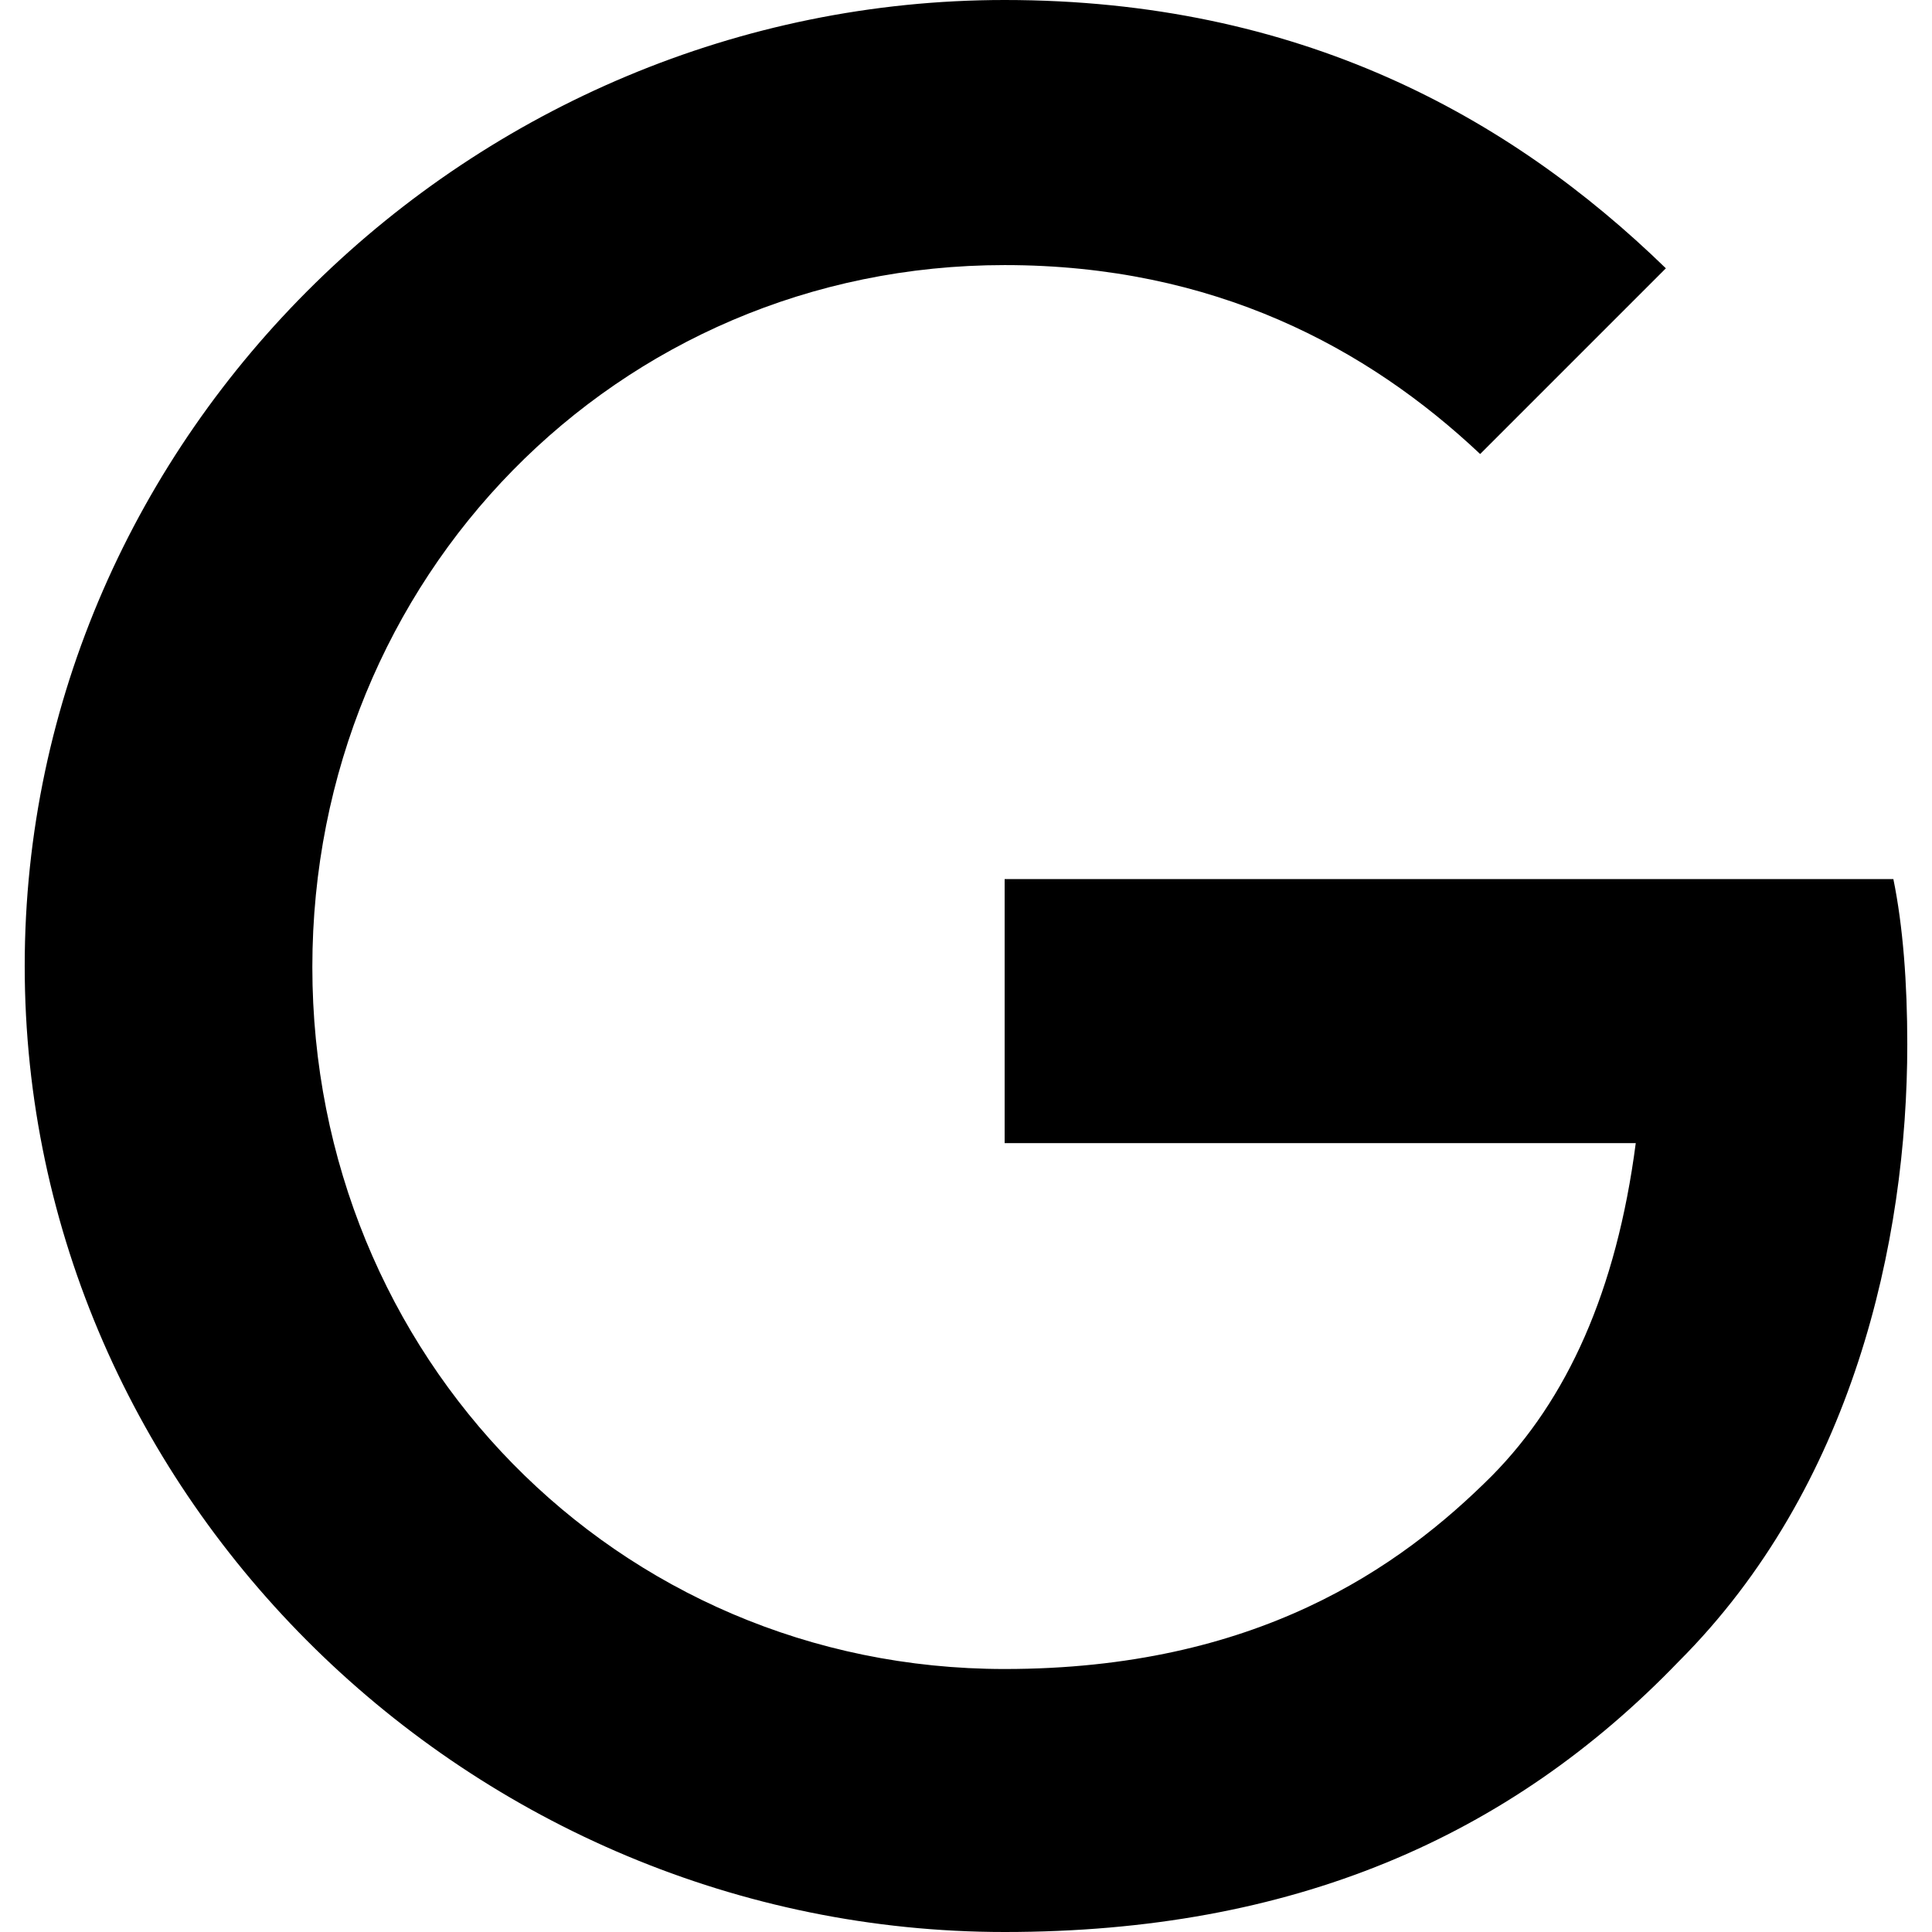
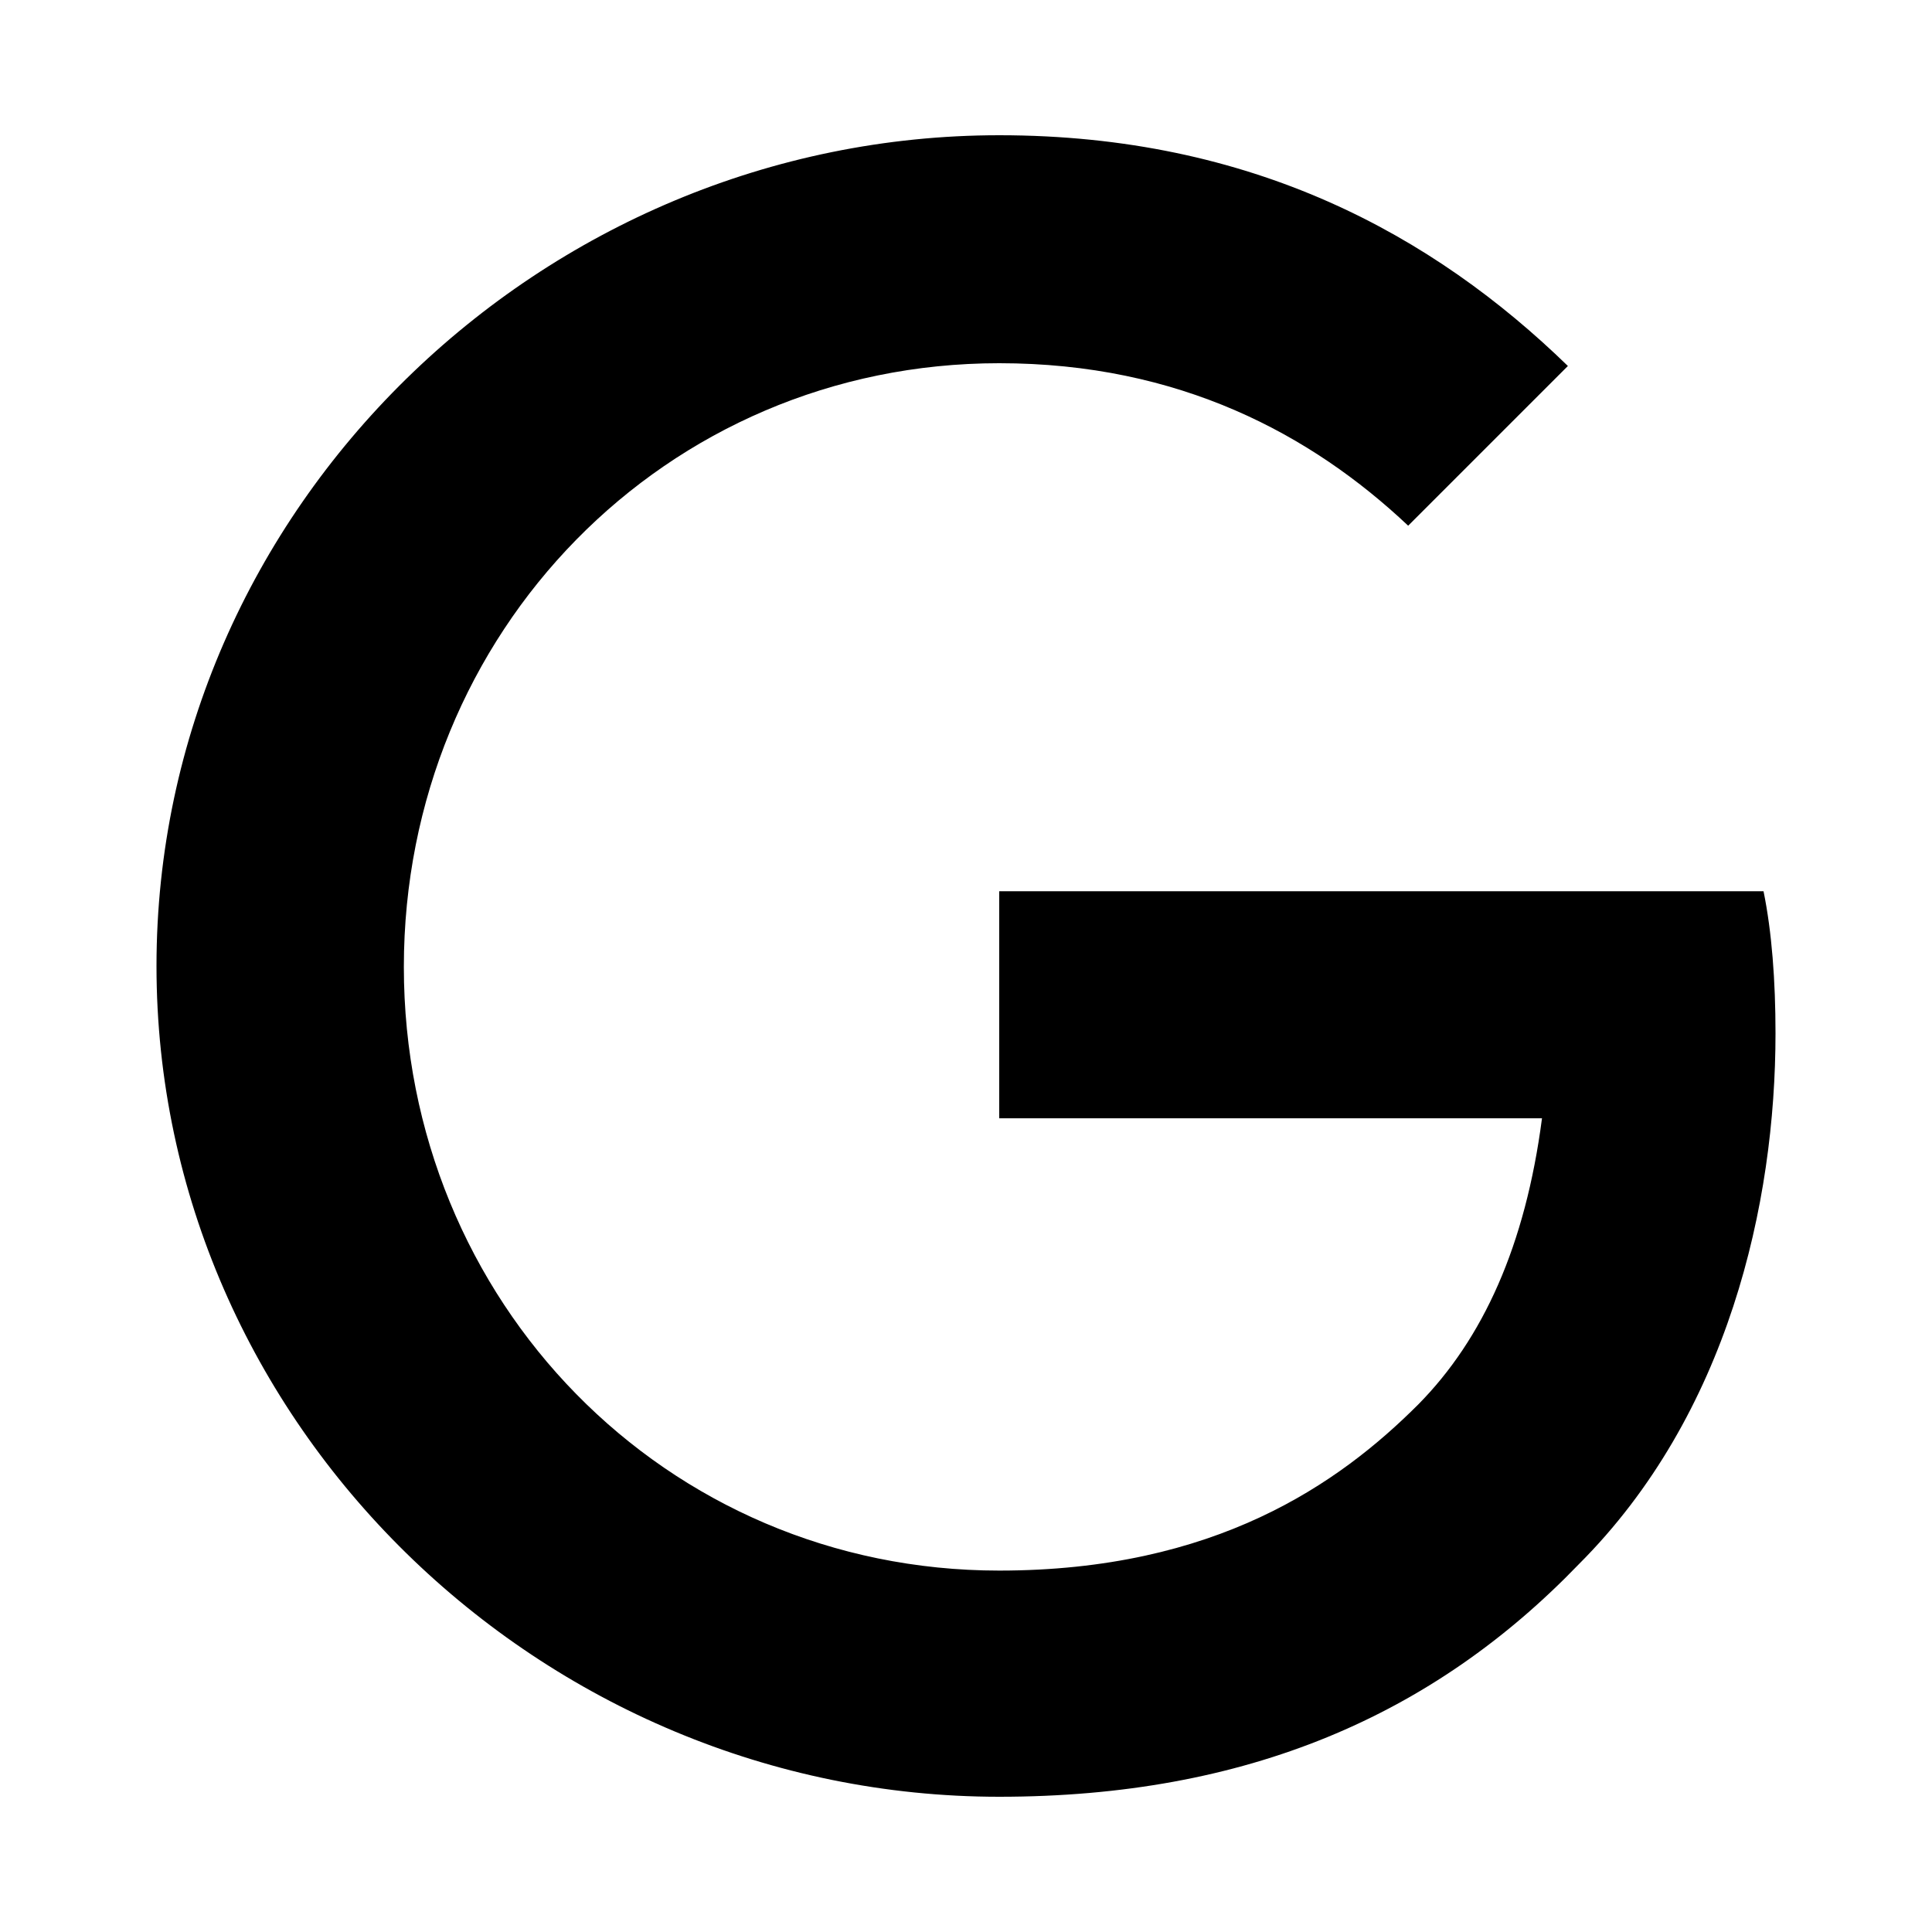
<svg xmlns="http://www.w3.org/2000/svg" fill="currentColor" role="img" viewBox="0 0 24 24">
-   <path d="M12.48 10.92v3.28h7.84c-.24 1.84-.853 3.187-1.787 4.133-1.147 1.147-2.933 2.4-6.053 2.4-4.827 0-8.6-3.893-8.6-8.72s3.773-8.72 8.6-8.72c2.6 0 4.507 1.027 5.907 2.347l2.307-2.307C18.747 1.44 16.133 0 12.48 0 5.867 0 .307 5.387.307 12s5.56 12 12.173 12c3.573 0 6.267-1.173 8.373-3.36 2.16-2.16 2.84-5.213 2.84-7.667 0-.76-.053-1.467-.173-2.053H12.48z" />
+   <g transform="translate(1.68 1.68) scale(0.86)">
+     <path d="M12.48 10.92v3.28h7.84c-.24 1.84-.853 3.187-1.787 4.133-1.147 1.147-2.933 2.4-6.053 2.4-4.827 0-8.6-3.893-8.6-8.72s3.773-8.72 8.6-8.72c2.6 0 4.507 1.027 5.907 2.347l2.307-2.307C18.747 1.44 16.133 0 12.48 0 5.867 0 .307 5.387.307 12s5.56 12 12.173 12c3.573 0 6.267-1.173 8.373-3.36 2.16-2.16 2.84-5.213 2.84-7.667 0-.76-.053-1.467-.173-2.053H12.48z" />
+   </g>
</svg>
